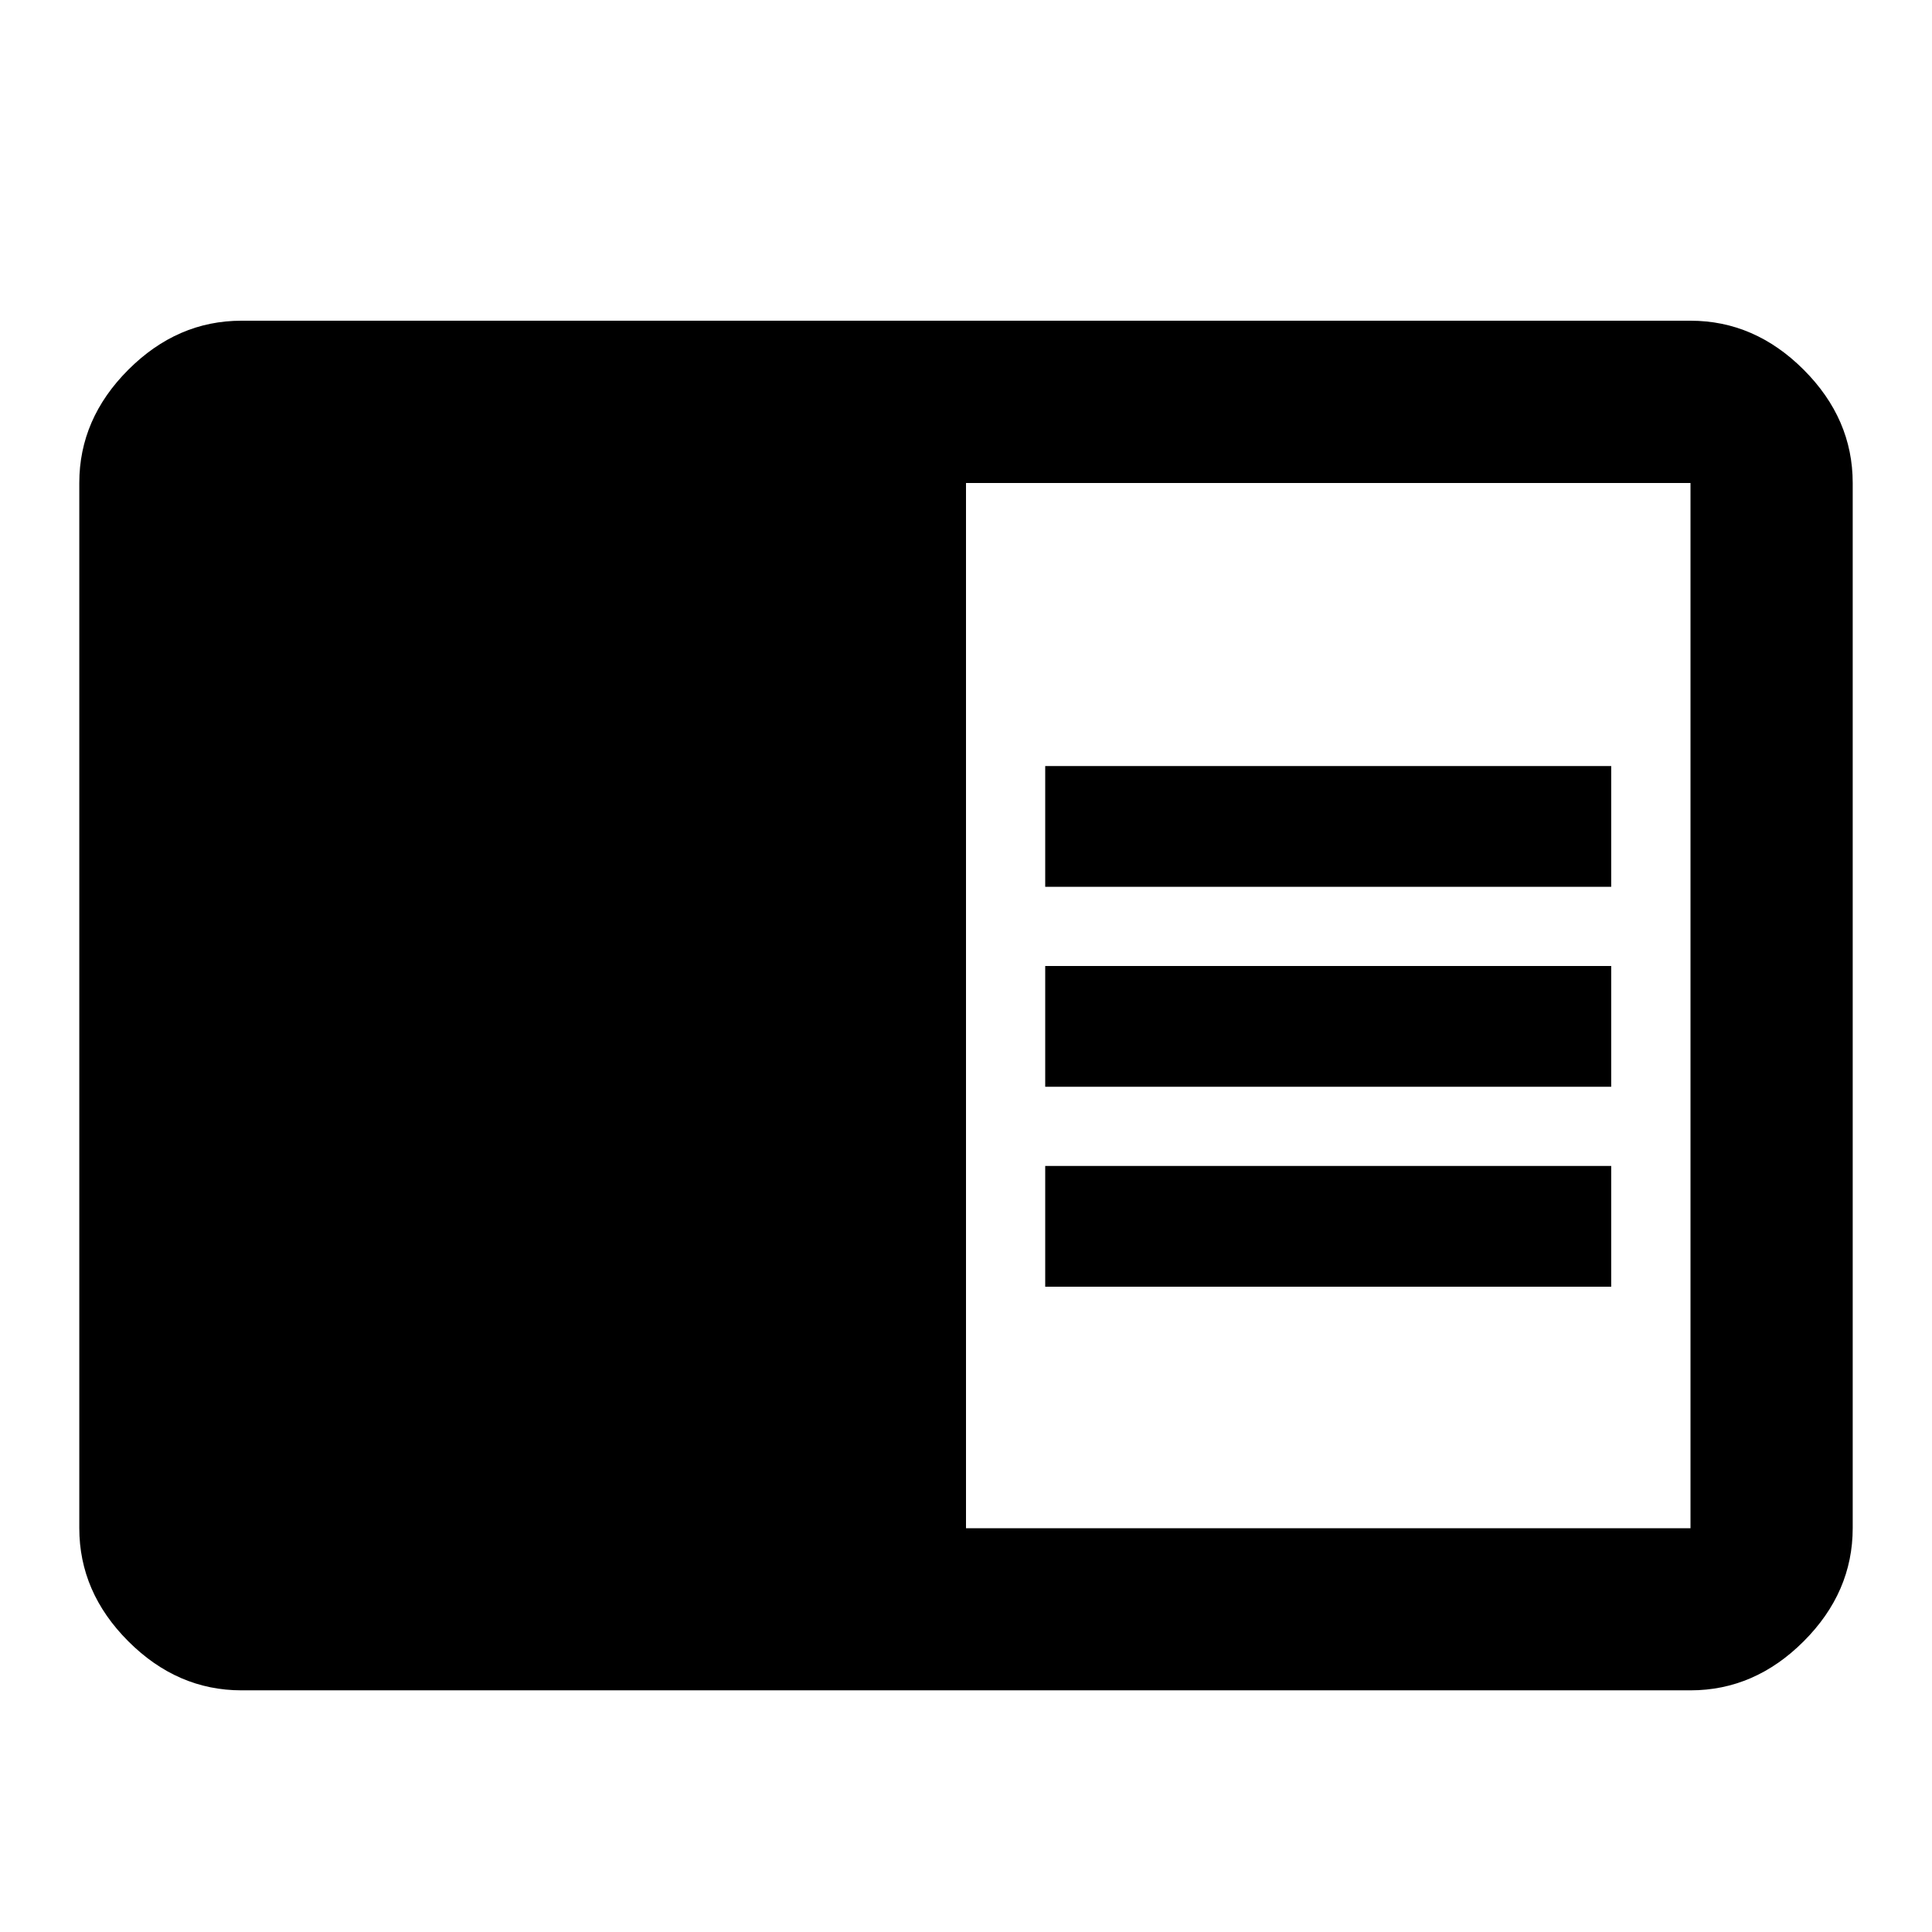
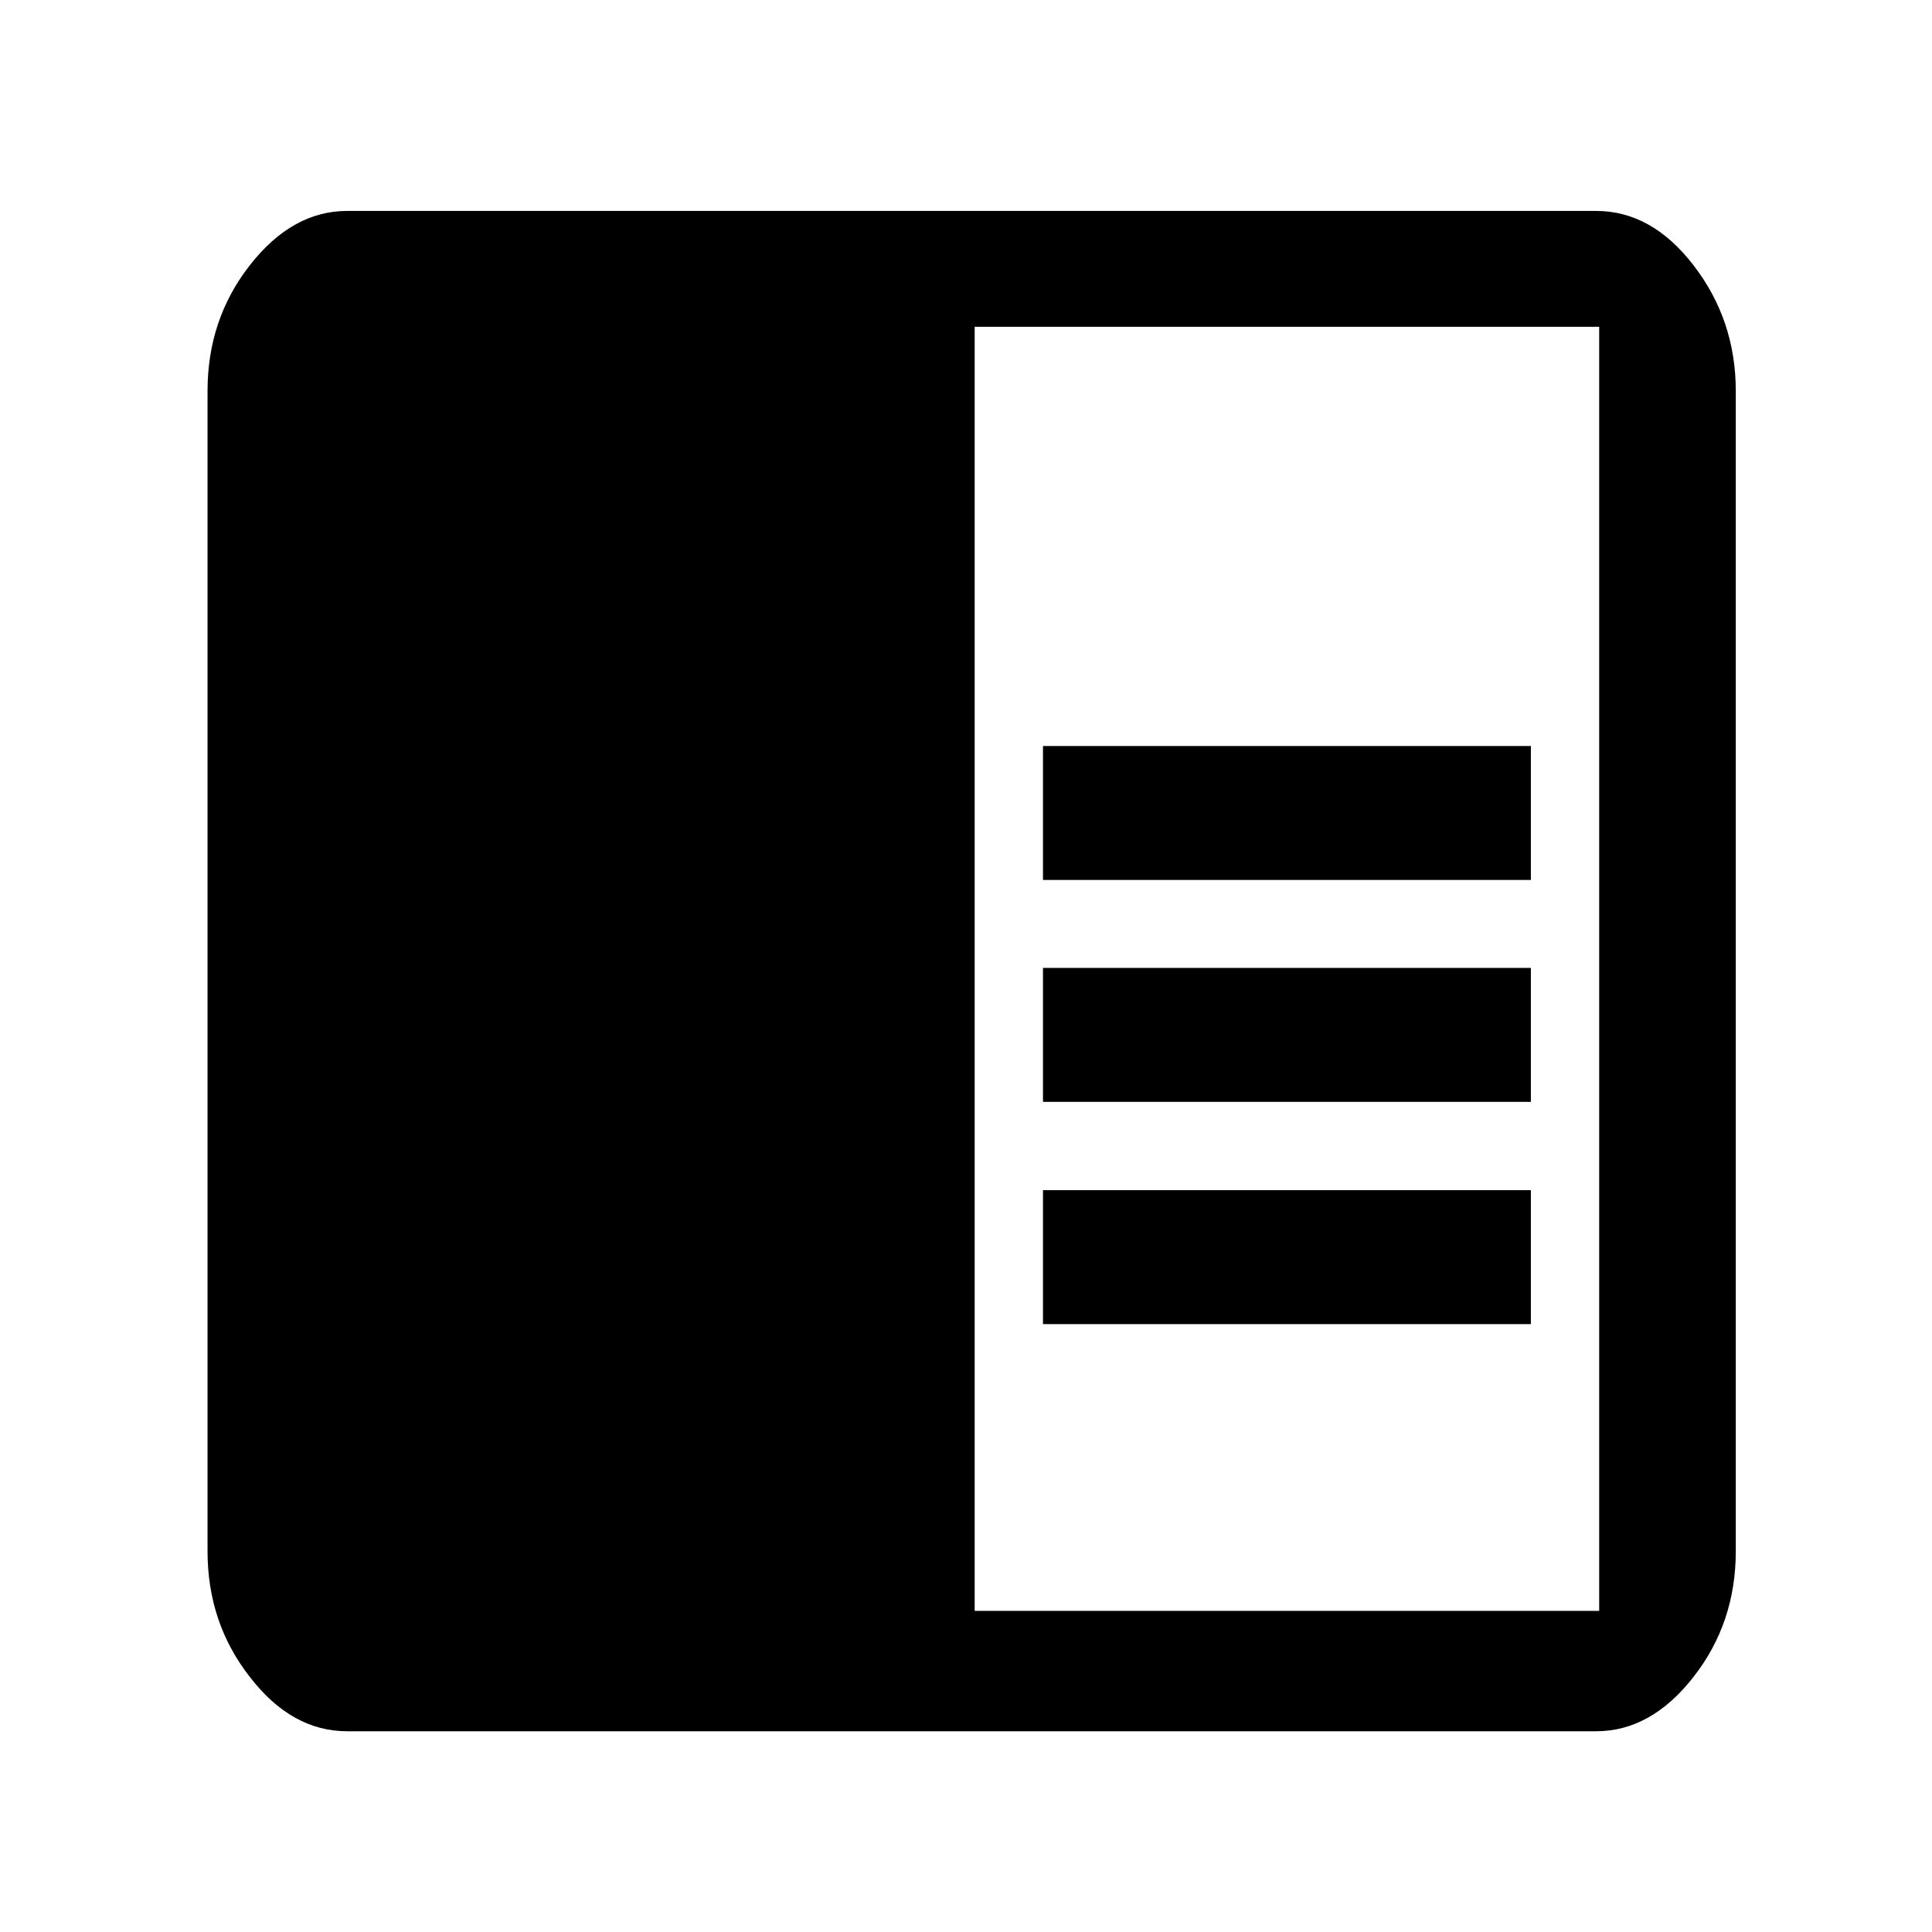
- <svg xmlns="http://www.w3.org/2000/svg" t="1636336824519" class="icon" viewBox="0 0 1024 1024" version="1.1" p-id="2399" width="512" height="512">
-   <defs>
-     <style type="text/css" />
-   </defs>
-   <path d="M896 809.984l0-553.984-384 0 0 553.984 384 0zM896 169.984q34.005 0 59.989 25.984t25.984 59.989l0 553.984q0 34.005-25.984 59.989t-59.989 25.984l-768 0q-34.005 0-59.989-25.984t-25.984-59.989l0-553.984q0-34.005 25.984-59.989t59.989-25.984l768 0zM553.984 617.984l299.989 0 0 64-299.989 0 0-64zM553.984 406.016l299.989 0 0 64-299.989 0 0-64zM553.984 512l299.989 0 0 64-299.989 0 0-64z" p-id="2400" fill="#000000" />
+ <svg xmlns="http://www.w3.org/2000/svg" version="1.1" id="图层_1" x="0px" y="0px" viewBox="0 0 512 512" style="enable-background:new 0 0 512 512;" xml:space="preserve">
+   <path d="M423.8,426.8V86.6H258.3v340.3H423.8z M423,55.9c9.8,0,18.4,4.8,25.8,14.4S460,91,460,103.6v307.5  c0,12.6-3.7,23.7-11.2,33.3c-7.5,9.6-16.1,14.4-25.8,14.4H92c-9.8,0-18.4-4.8-25.8-14.4c-7.5-9.6-11.2-20.7-11.2-33.3V103.6  c0-12.6,3.7-23.7,11.2-33.3S82.3,55.9,92,55.9C92,55.9,423,55.9,423,55.9z M276.4,315.4h129.3v35.5H276.4V315.4z M276.4,197.7h129.3  v35.5H276.4V197.7z M276.4,256.5h129.3v35.5H276.4V256.5z" fill="#000" />
</svg>
